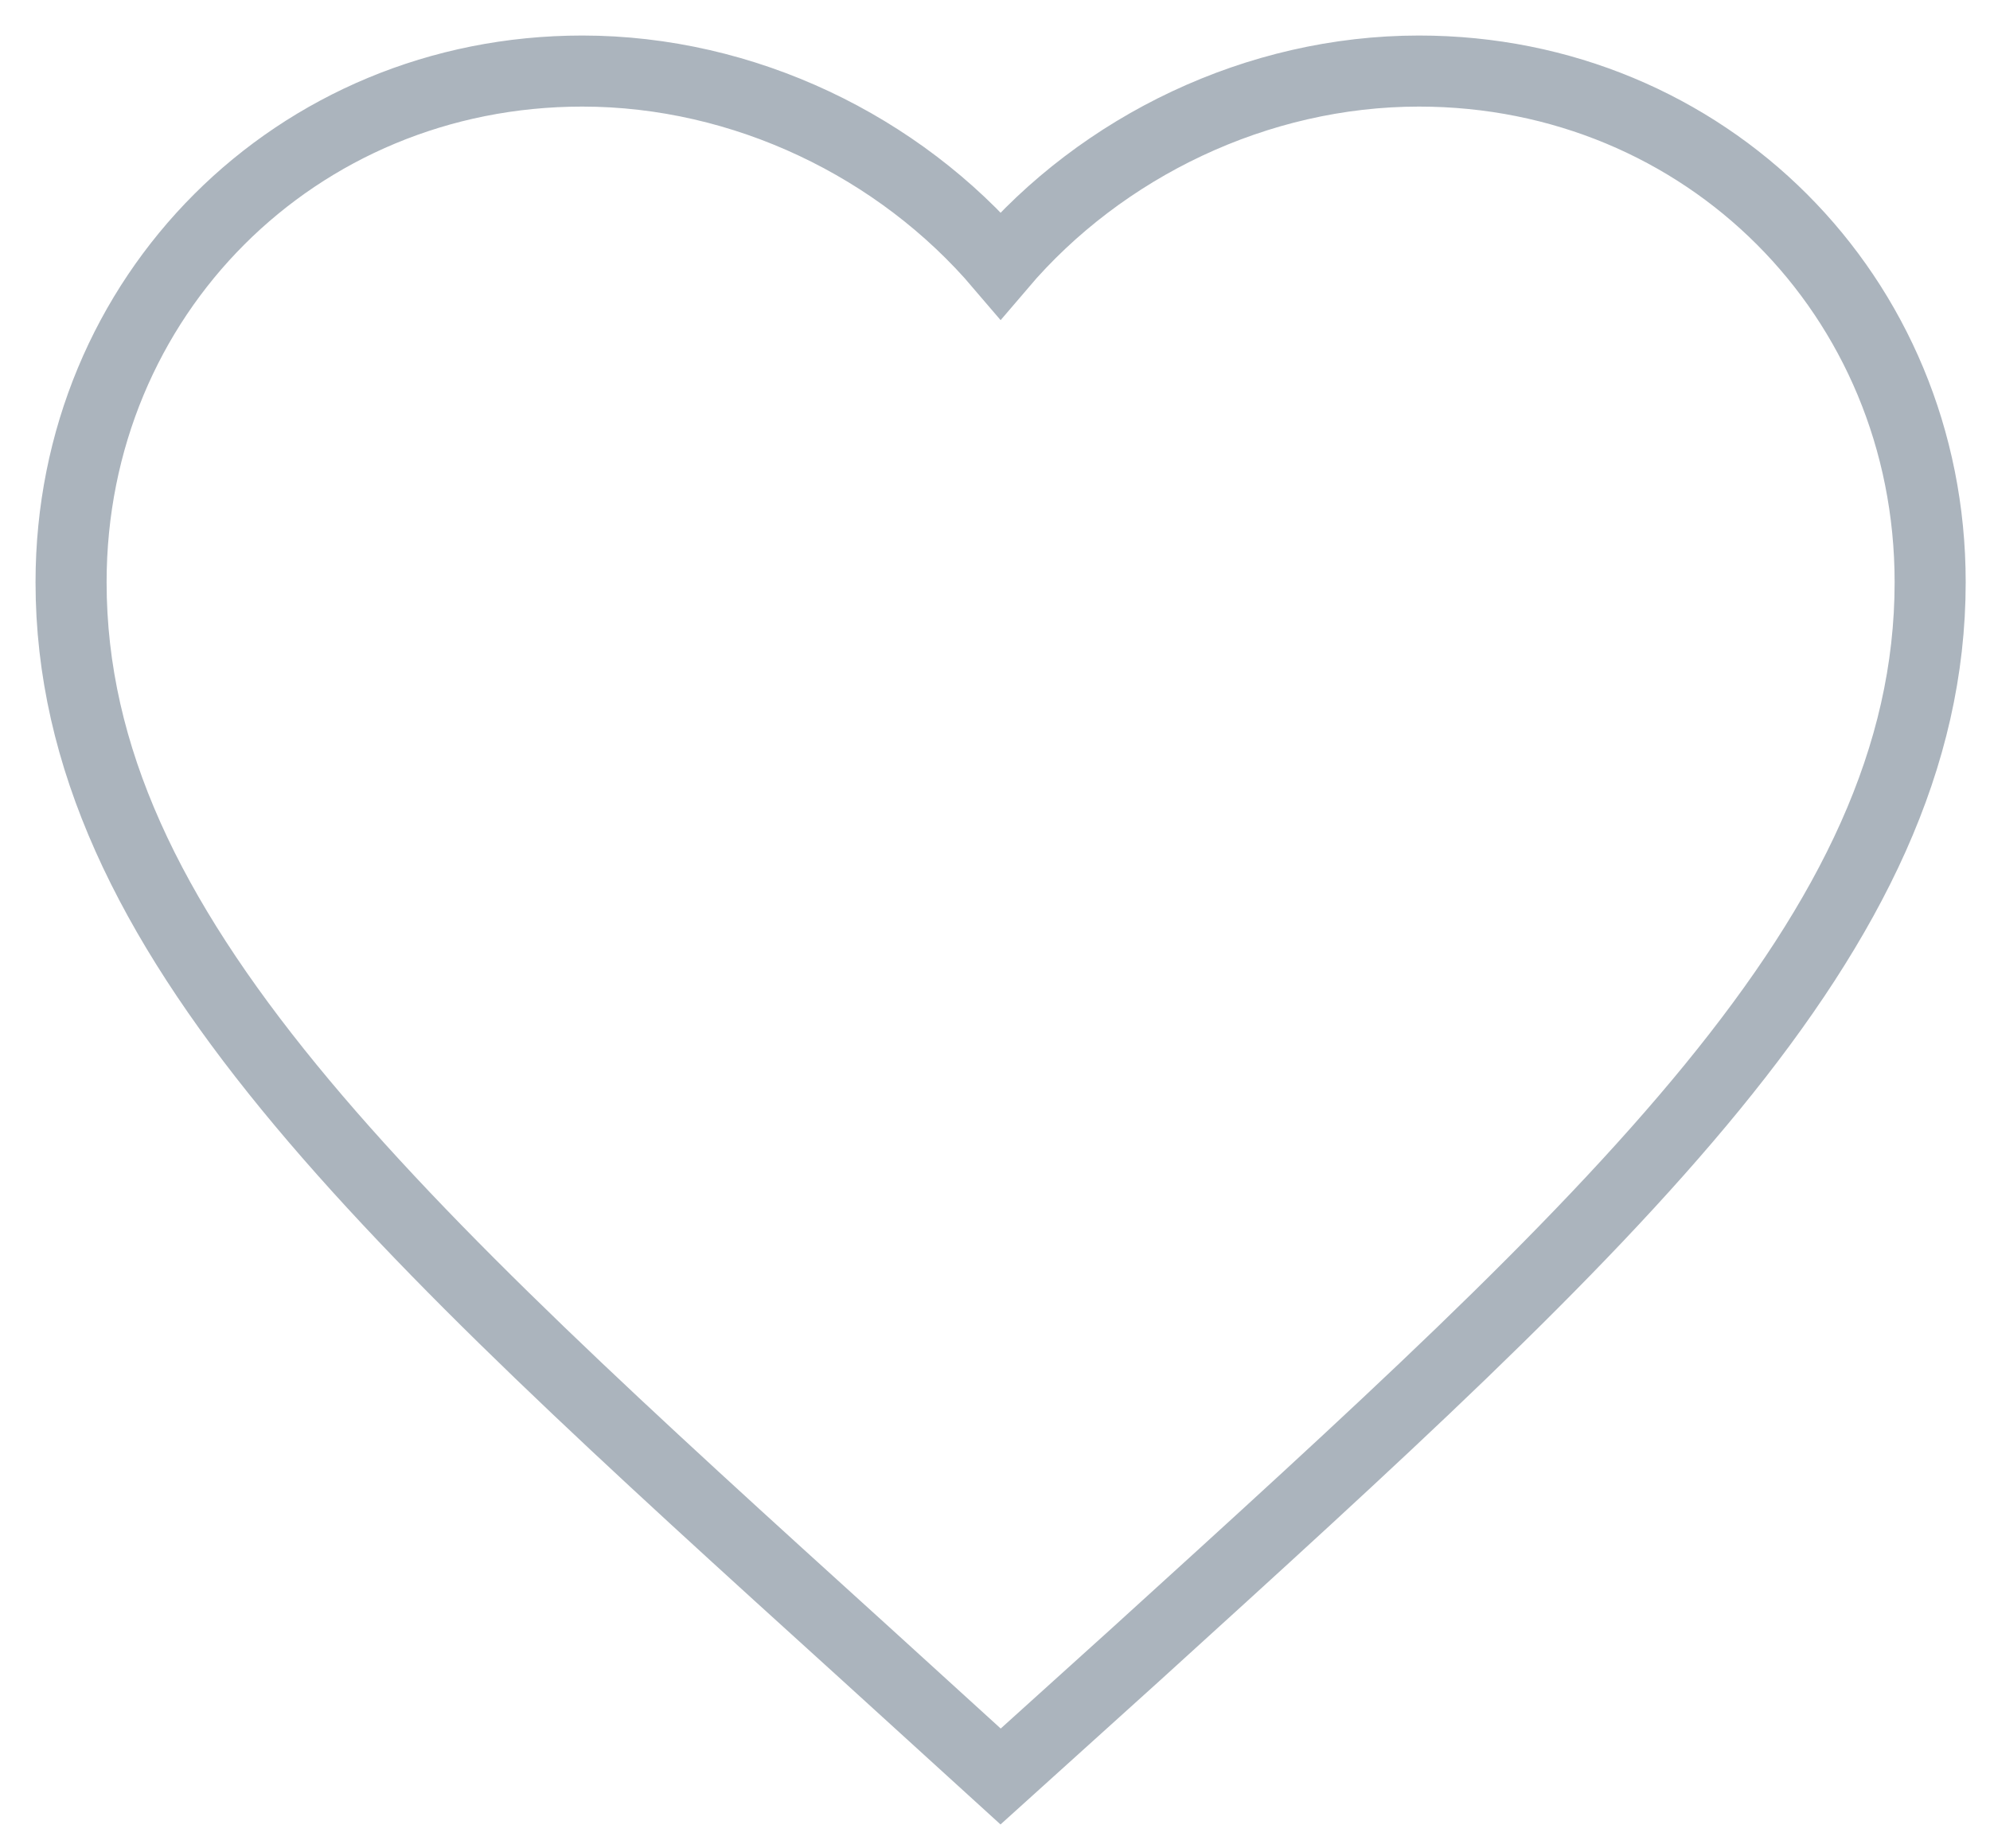
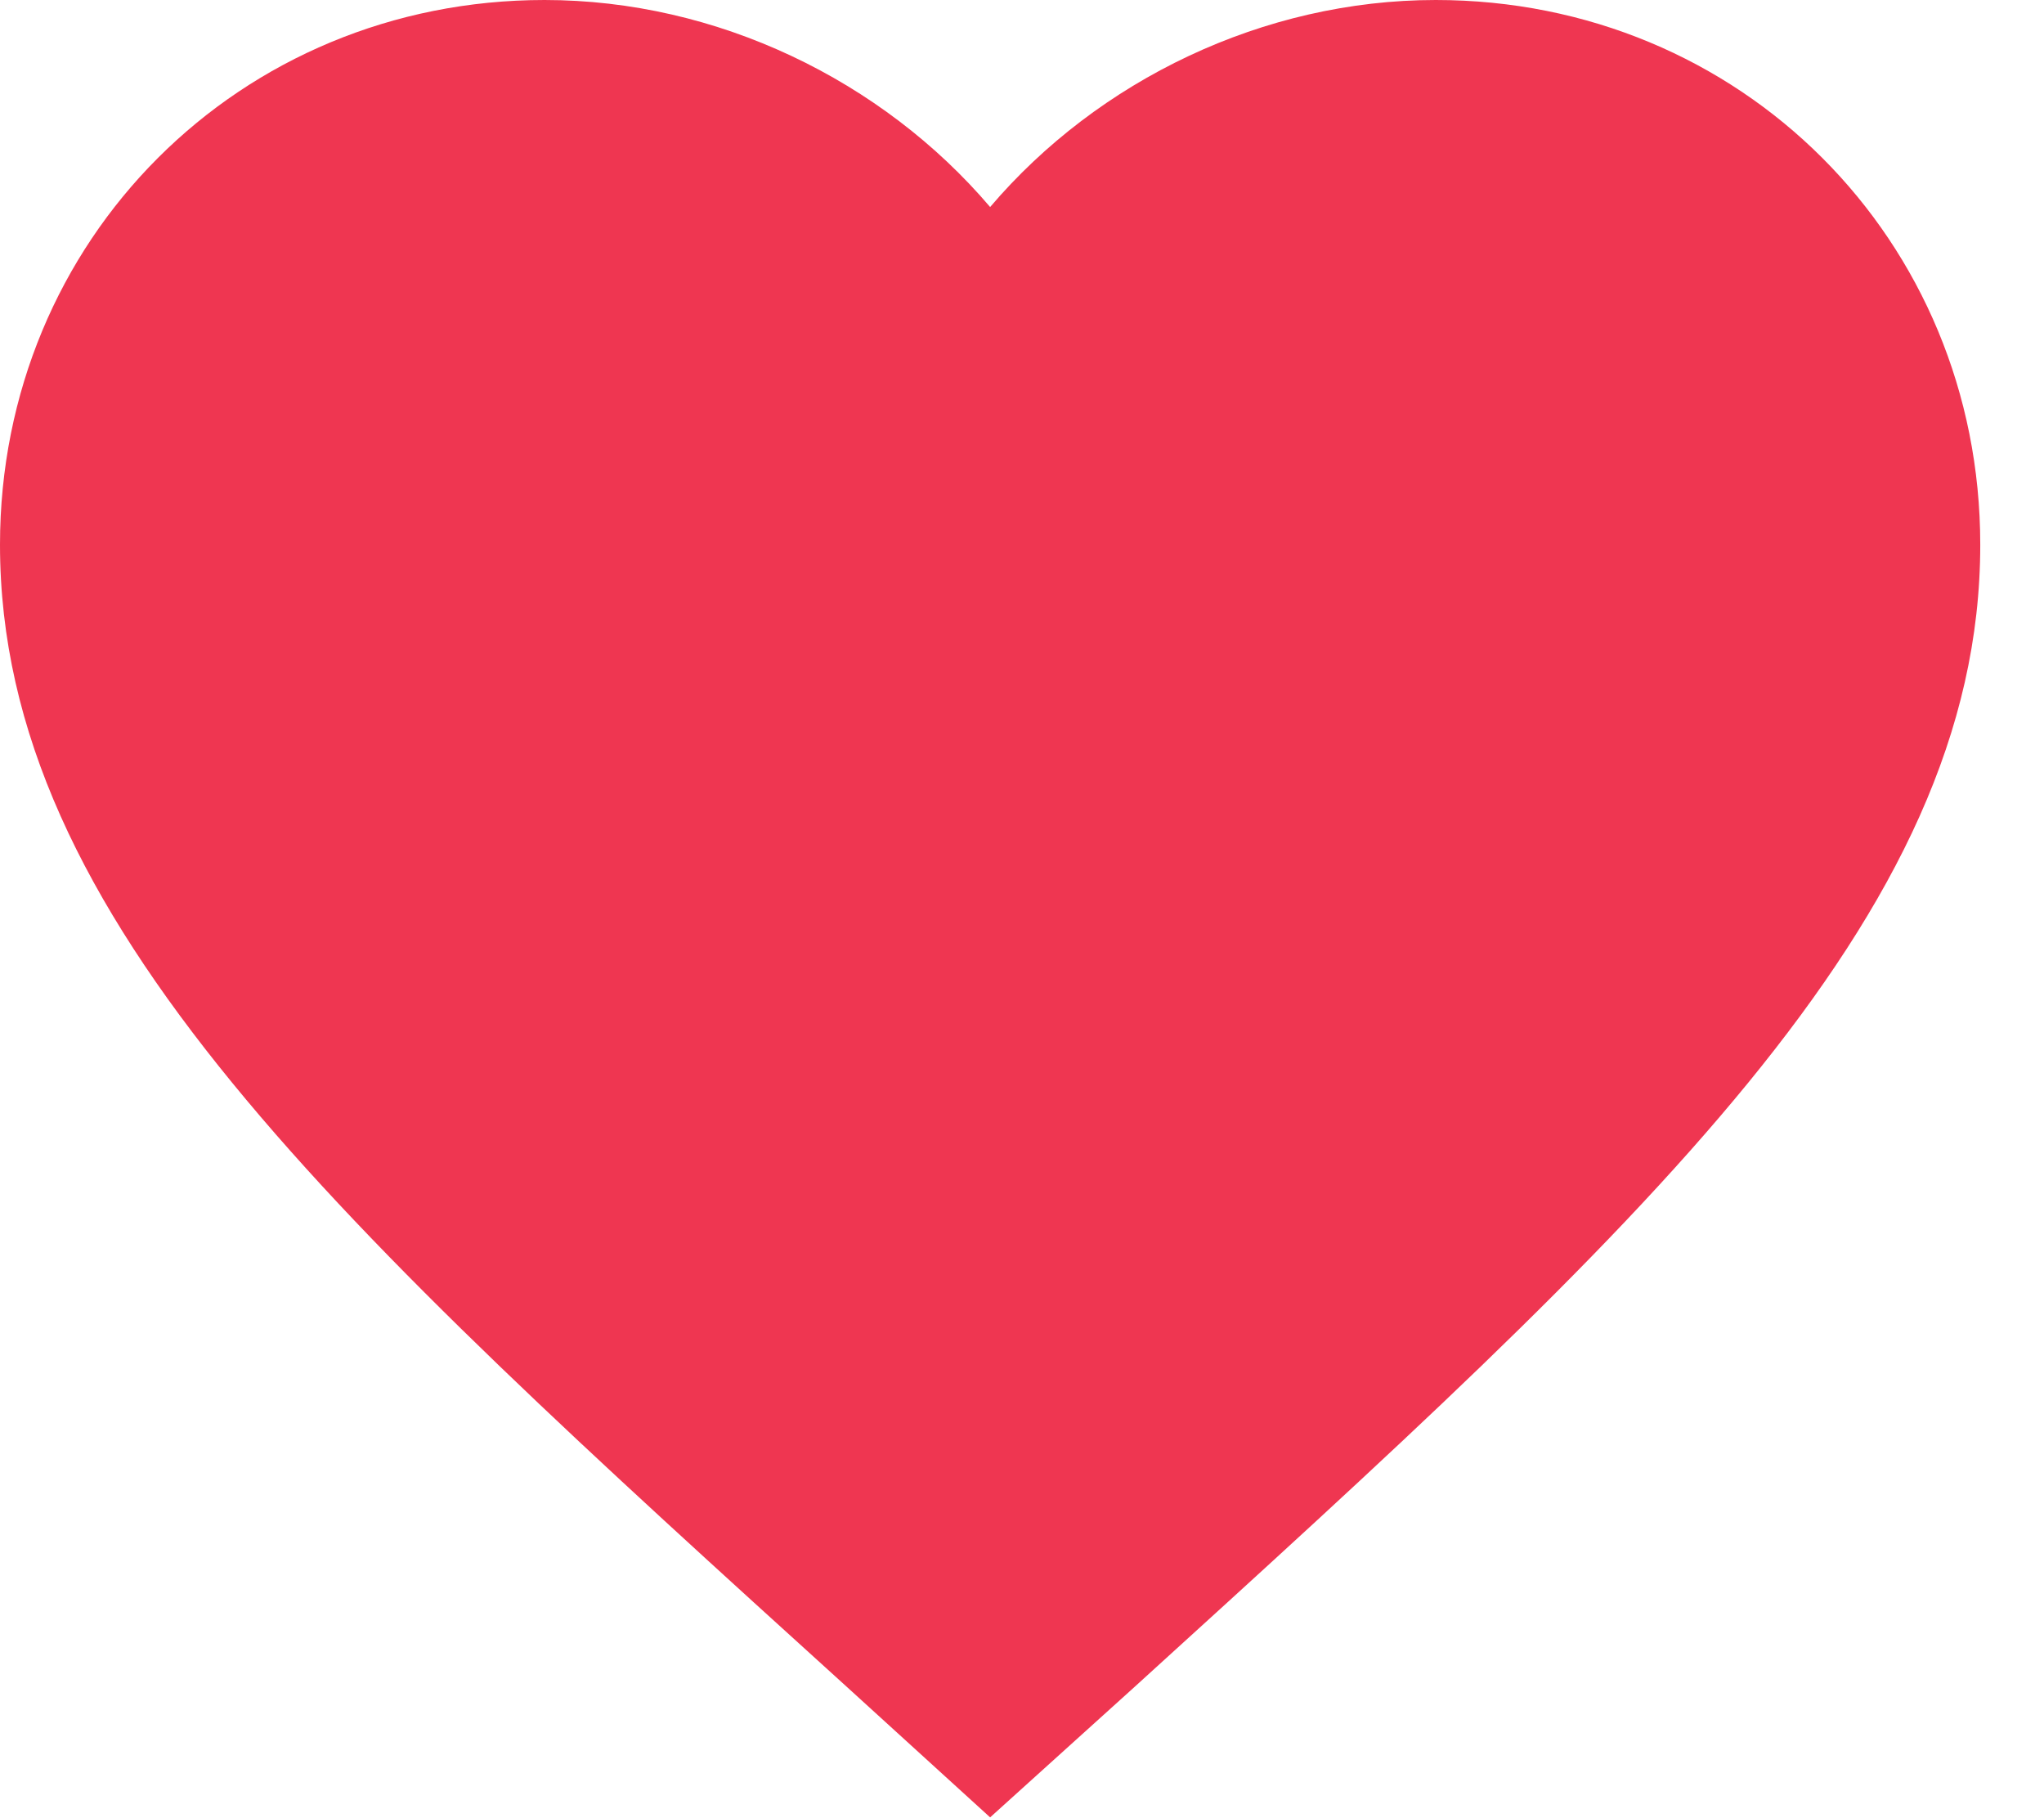
- <svg xmlns="http://www.w3.org/2000/svg" width="28" height="26" viewBox="0 0 28 26" fill="none">
-   <path fill-rule="evenodd" clip-rule="evenodd" d="M14.079 25L12.183 23.274C5.447 17.166 1 13.137 1 8.193C1 4.165 4.165 1 8.193 1C10.469 1 12.653 2.059 14.079 3.734C15.505 2.059 17.689 1 19.965 1C23.993 1 27.158 4.165 27.158 8.193C27.158 13.137 22.711 17.166 15.976 23.287L14.079 25Z" stroke="#ABB4BD" />
+ <svg xmlns="http://www.w3.org/2000/svg" width="27" height="24" viewBox="0 0 27 24" fill="none">
+   <path fill-rule="evenodd" clip-rule="evenodd" d="M13.079 24L11.183 22.274C4.447 16.166 0 12.137 0 7.193C0 3.165 3.165 0 7.193 0C9.469 0 11.653 1.059 13.079 2.734C14.505 1.059 16.689 0 18.965 0C22.993 0 26.158 3.165 26.158 7.193C26.158 12.137 21.711 16.166 14.976 22.287L13.079 24Z" fill="#EF3651" />
</svg>
